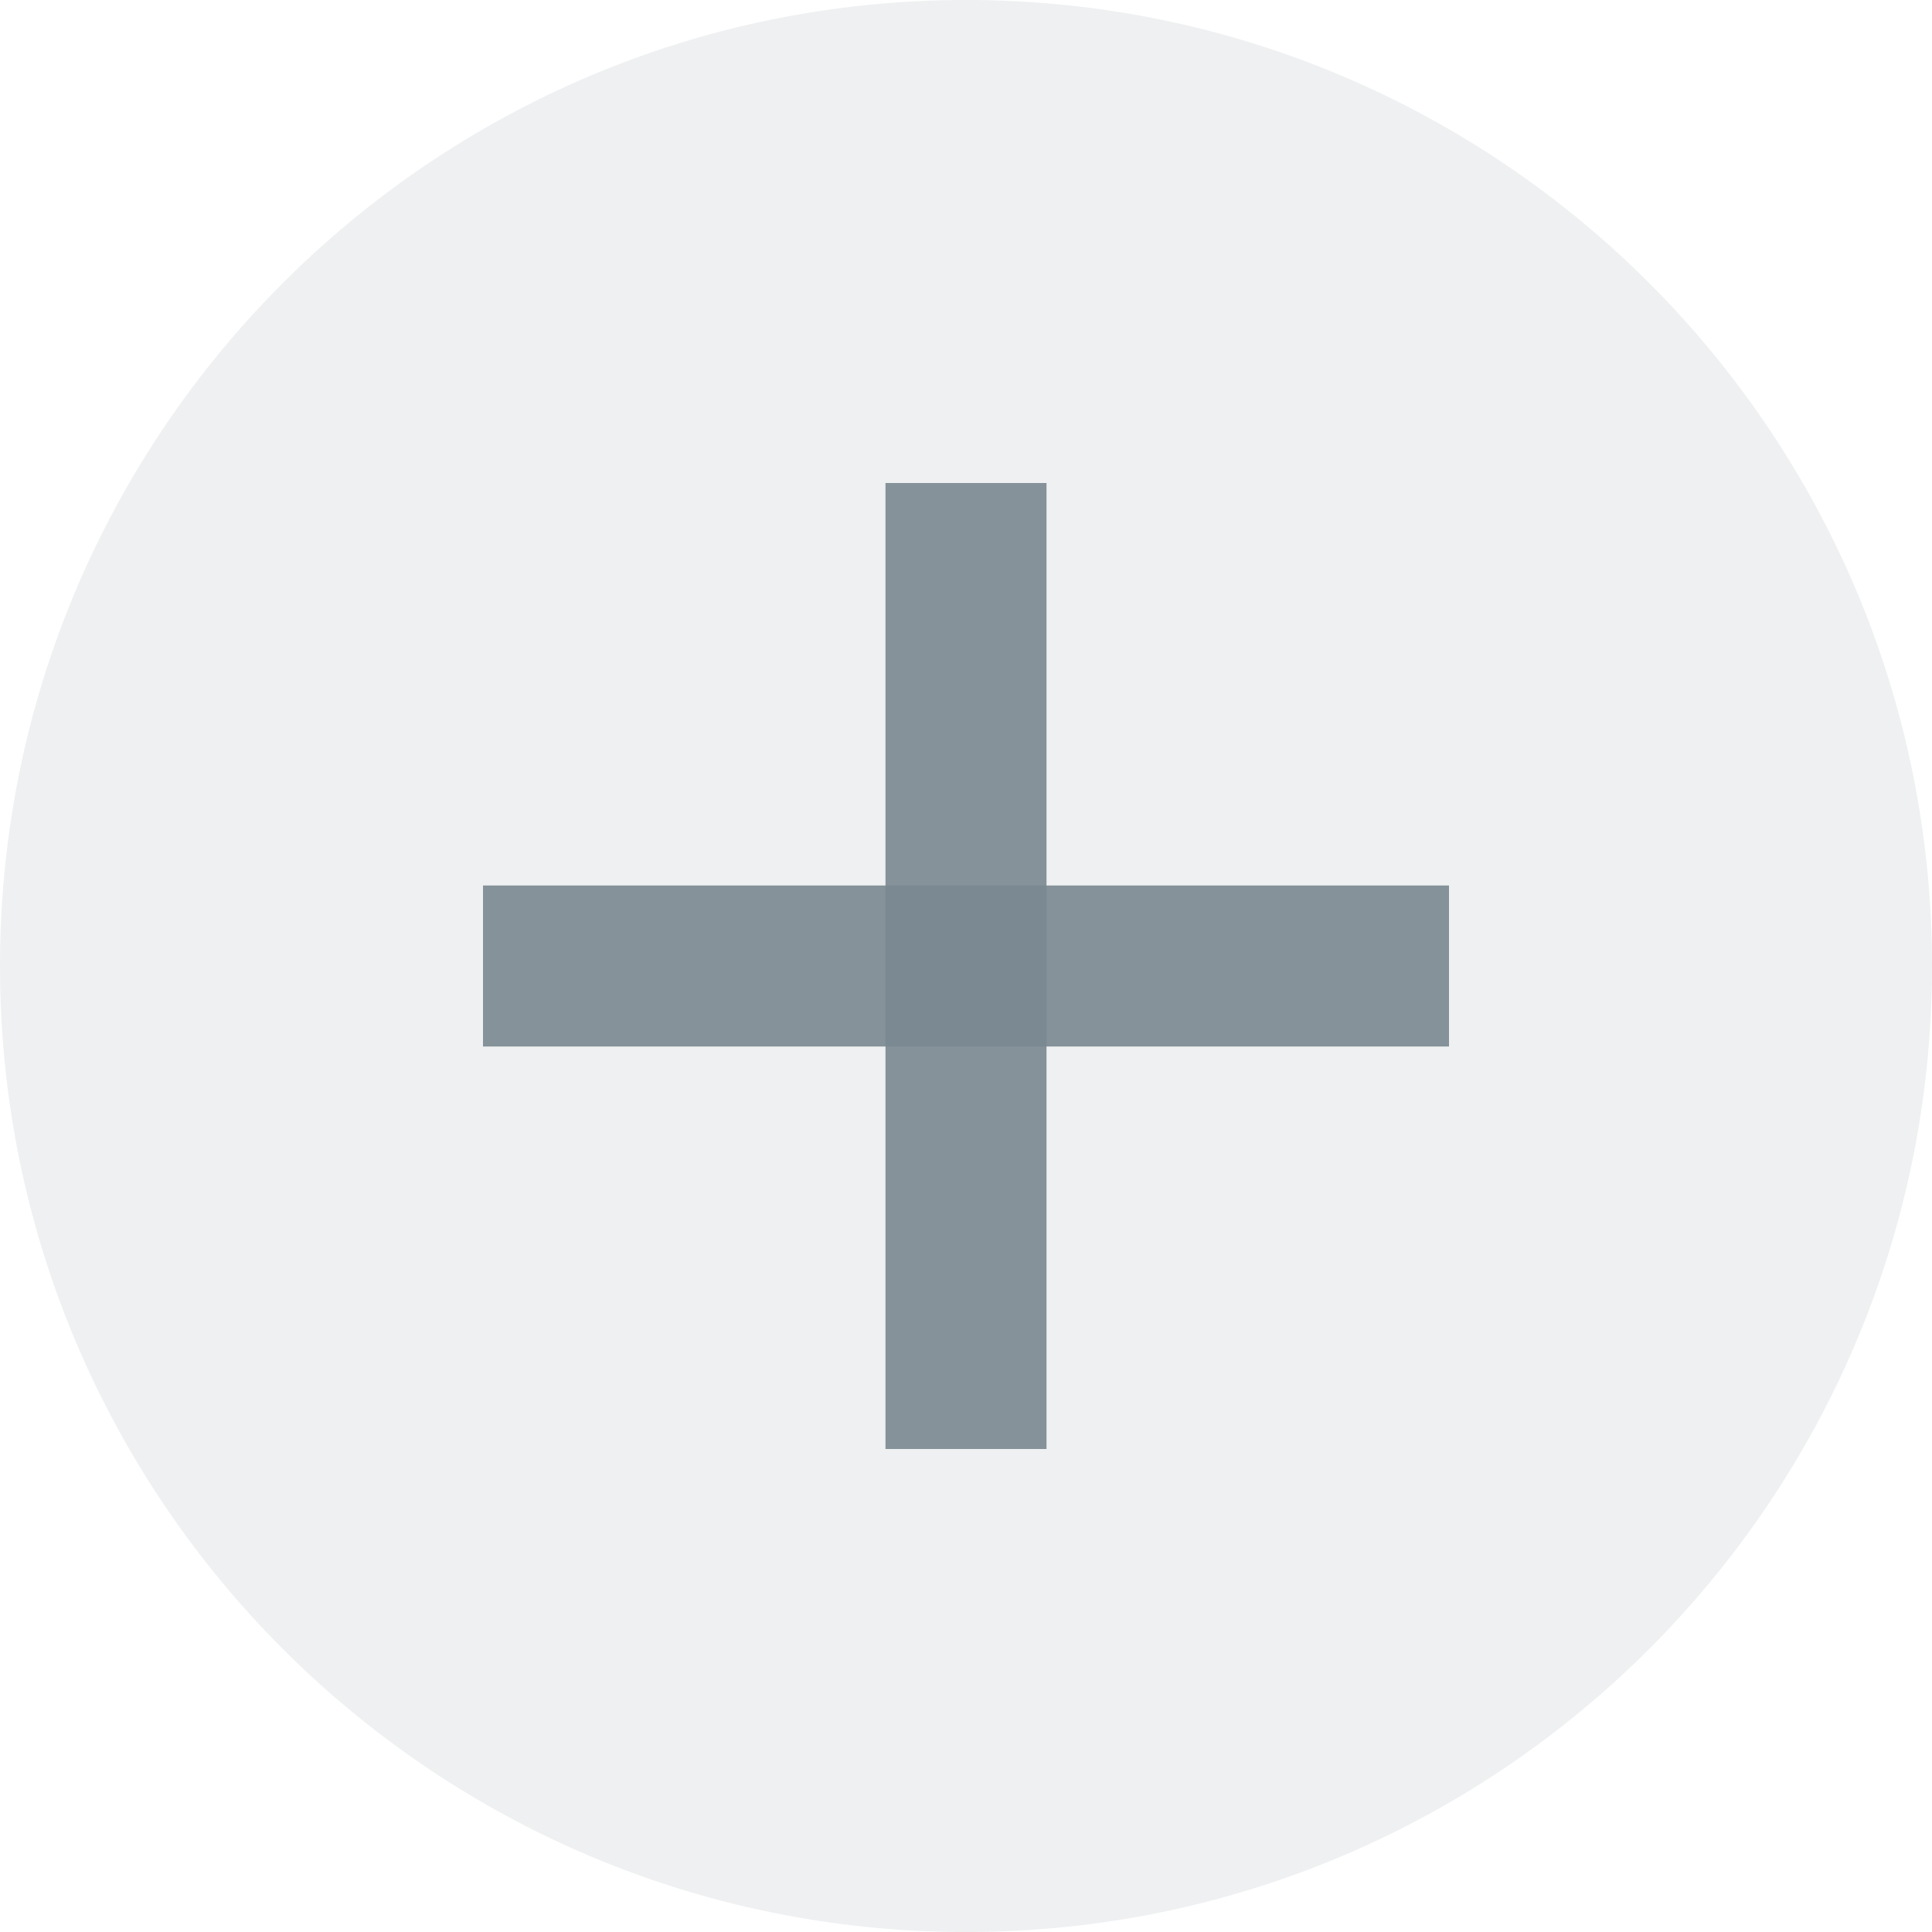
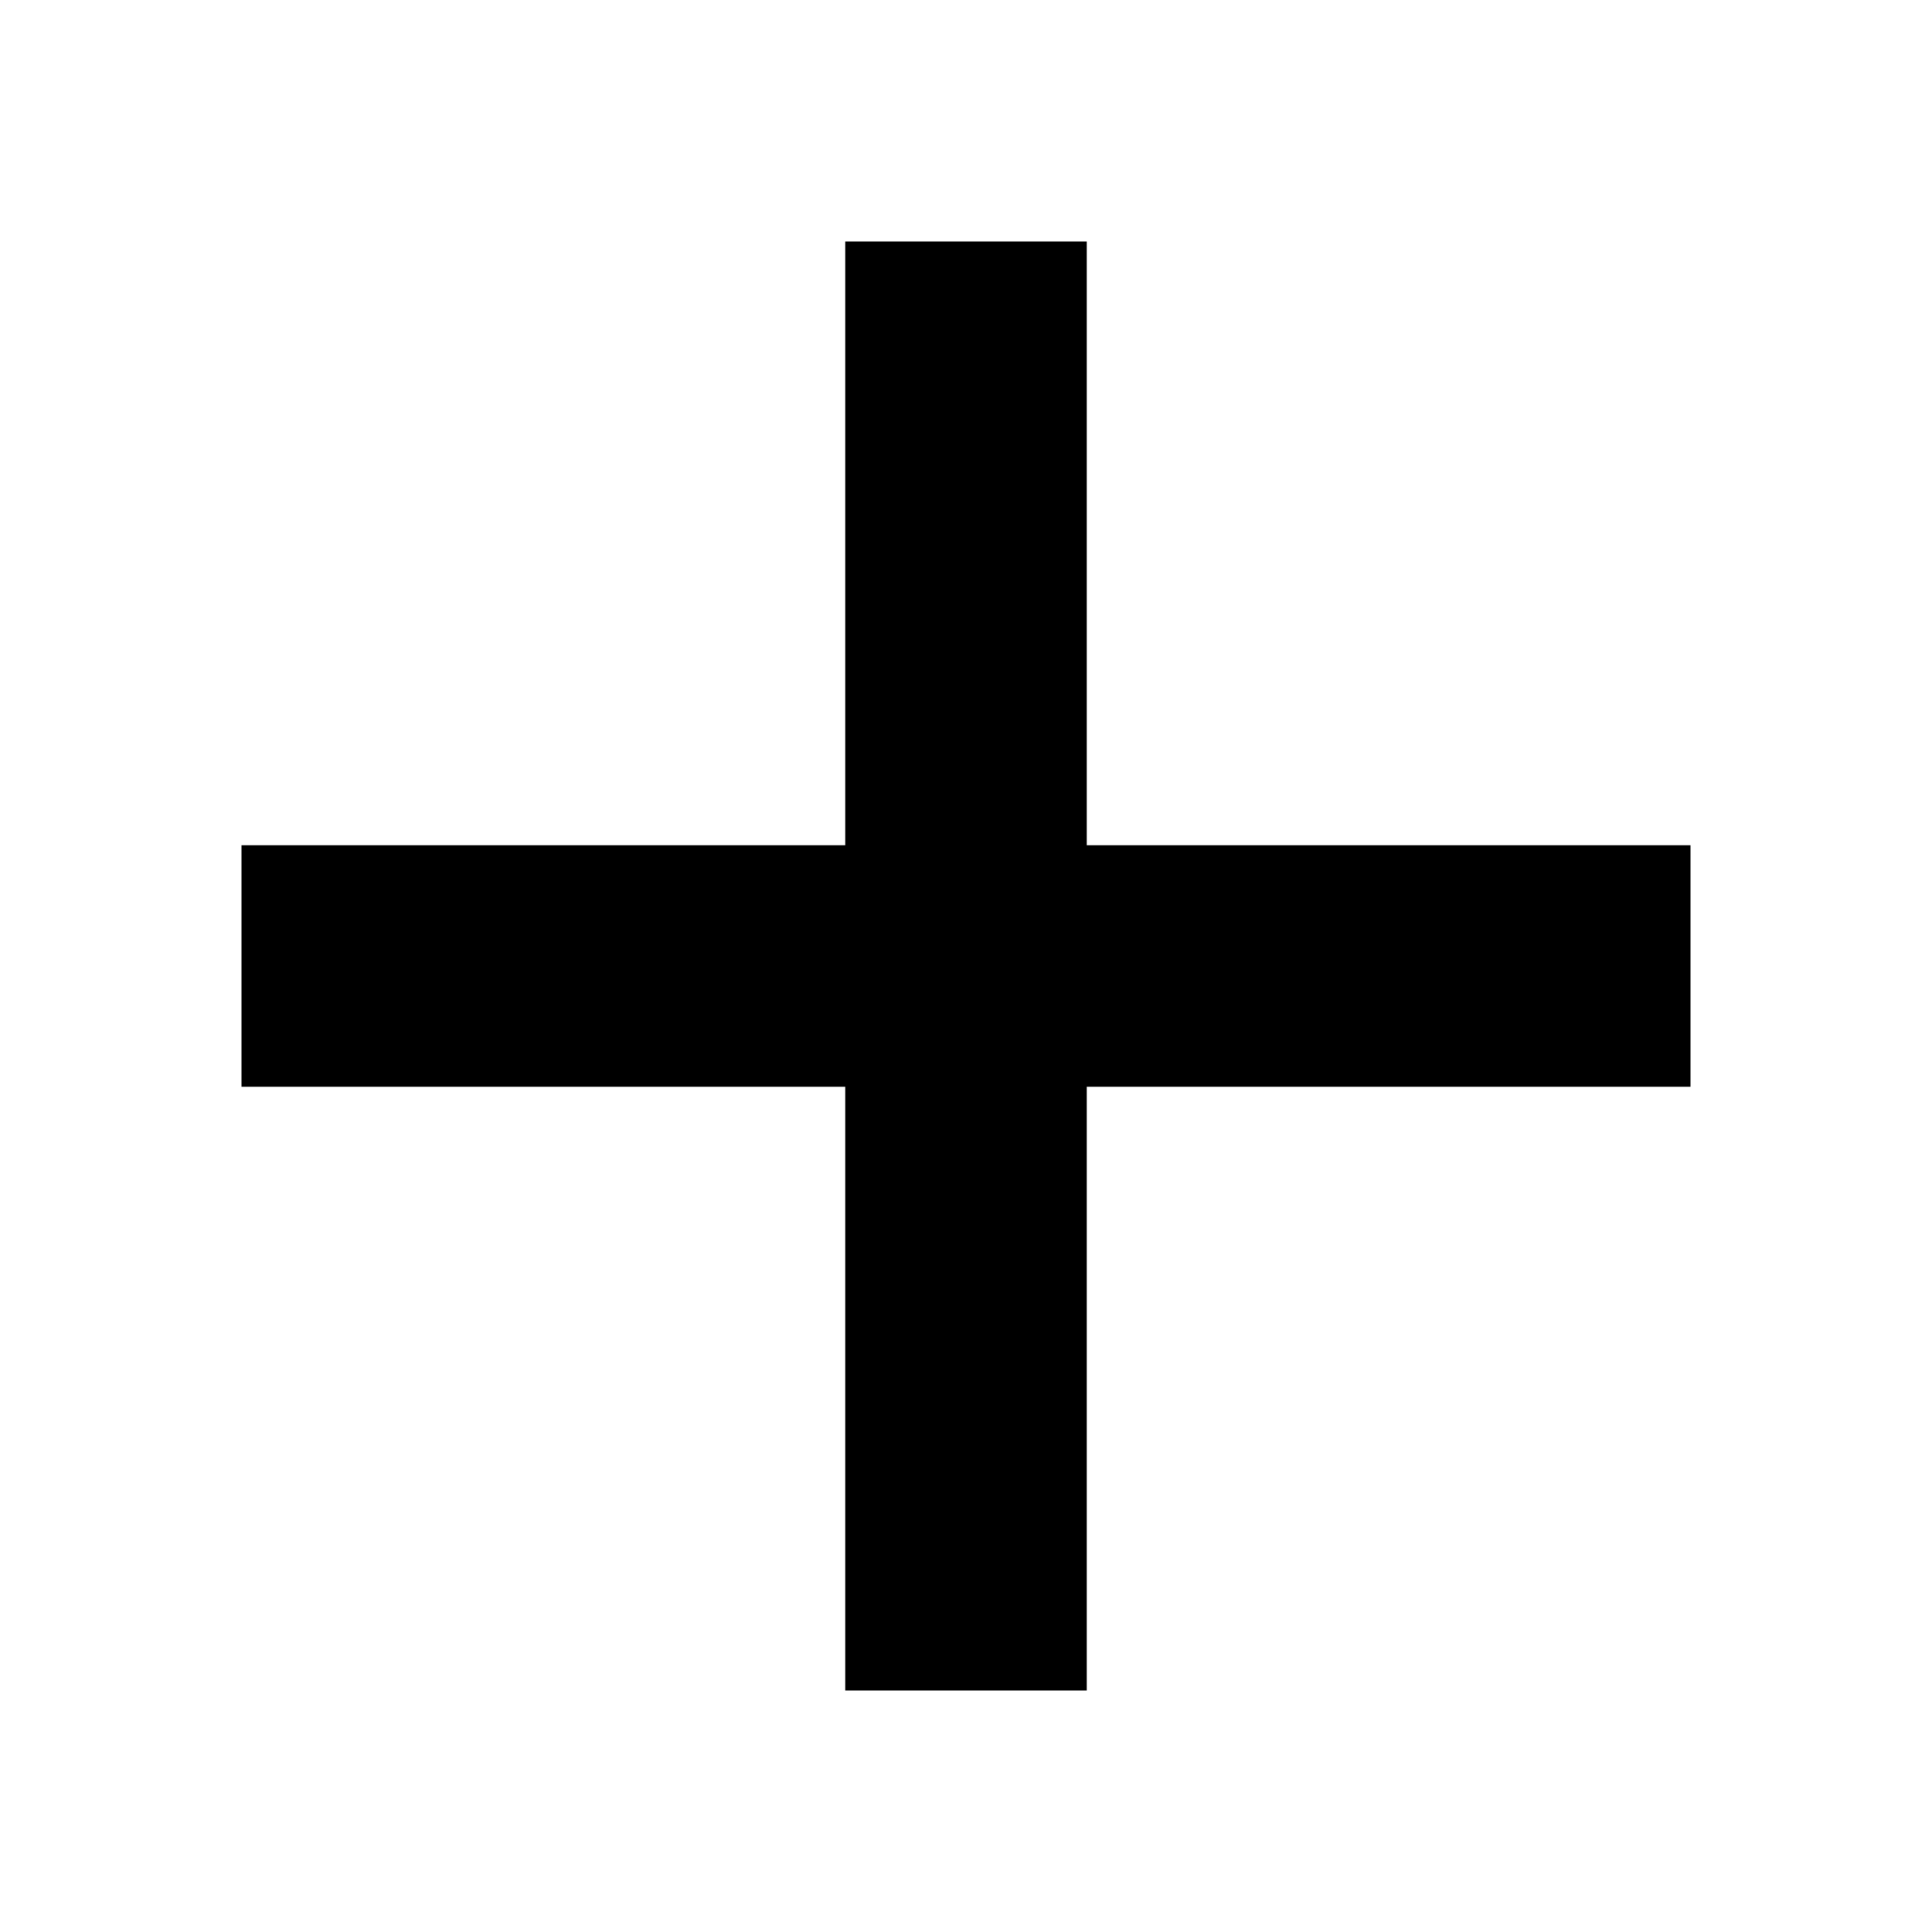
- <svg xmlns="http://www.w3.org/2000/svg" width="18" height="18" viewBox="0 0 24 24" fill="none">
-   <circle cx="12" cy="12" r="12" fill="#3e515fe5" fill-opacity="0.1" />
-   <g opacity="0.66">
-     <rect x="11" y="6" width="2" height="12" fill="#3e515fe5" />
-     <rect x="6" y="11" width="12" height="2" fill="#3e515fe5" />
-   </g>
+ <svg xmlns="http://www.w3.org/2000/svg" width="16" height="16" viewBox="4 4 16 16" fill="none">
+   <rect x="11" y="6" width="2" height="12" fill="black" />
+   <rect x="6" y="11" width="12" height="2" fill="black" />
</svg>
